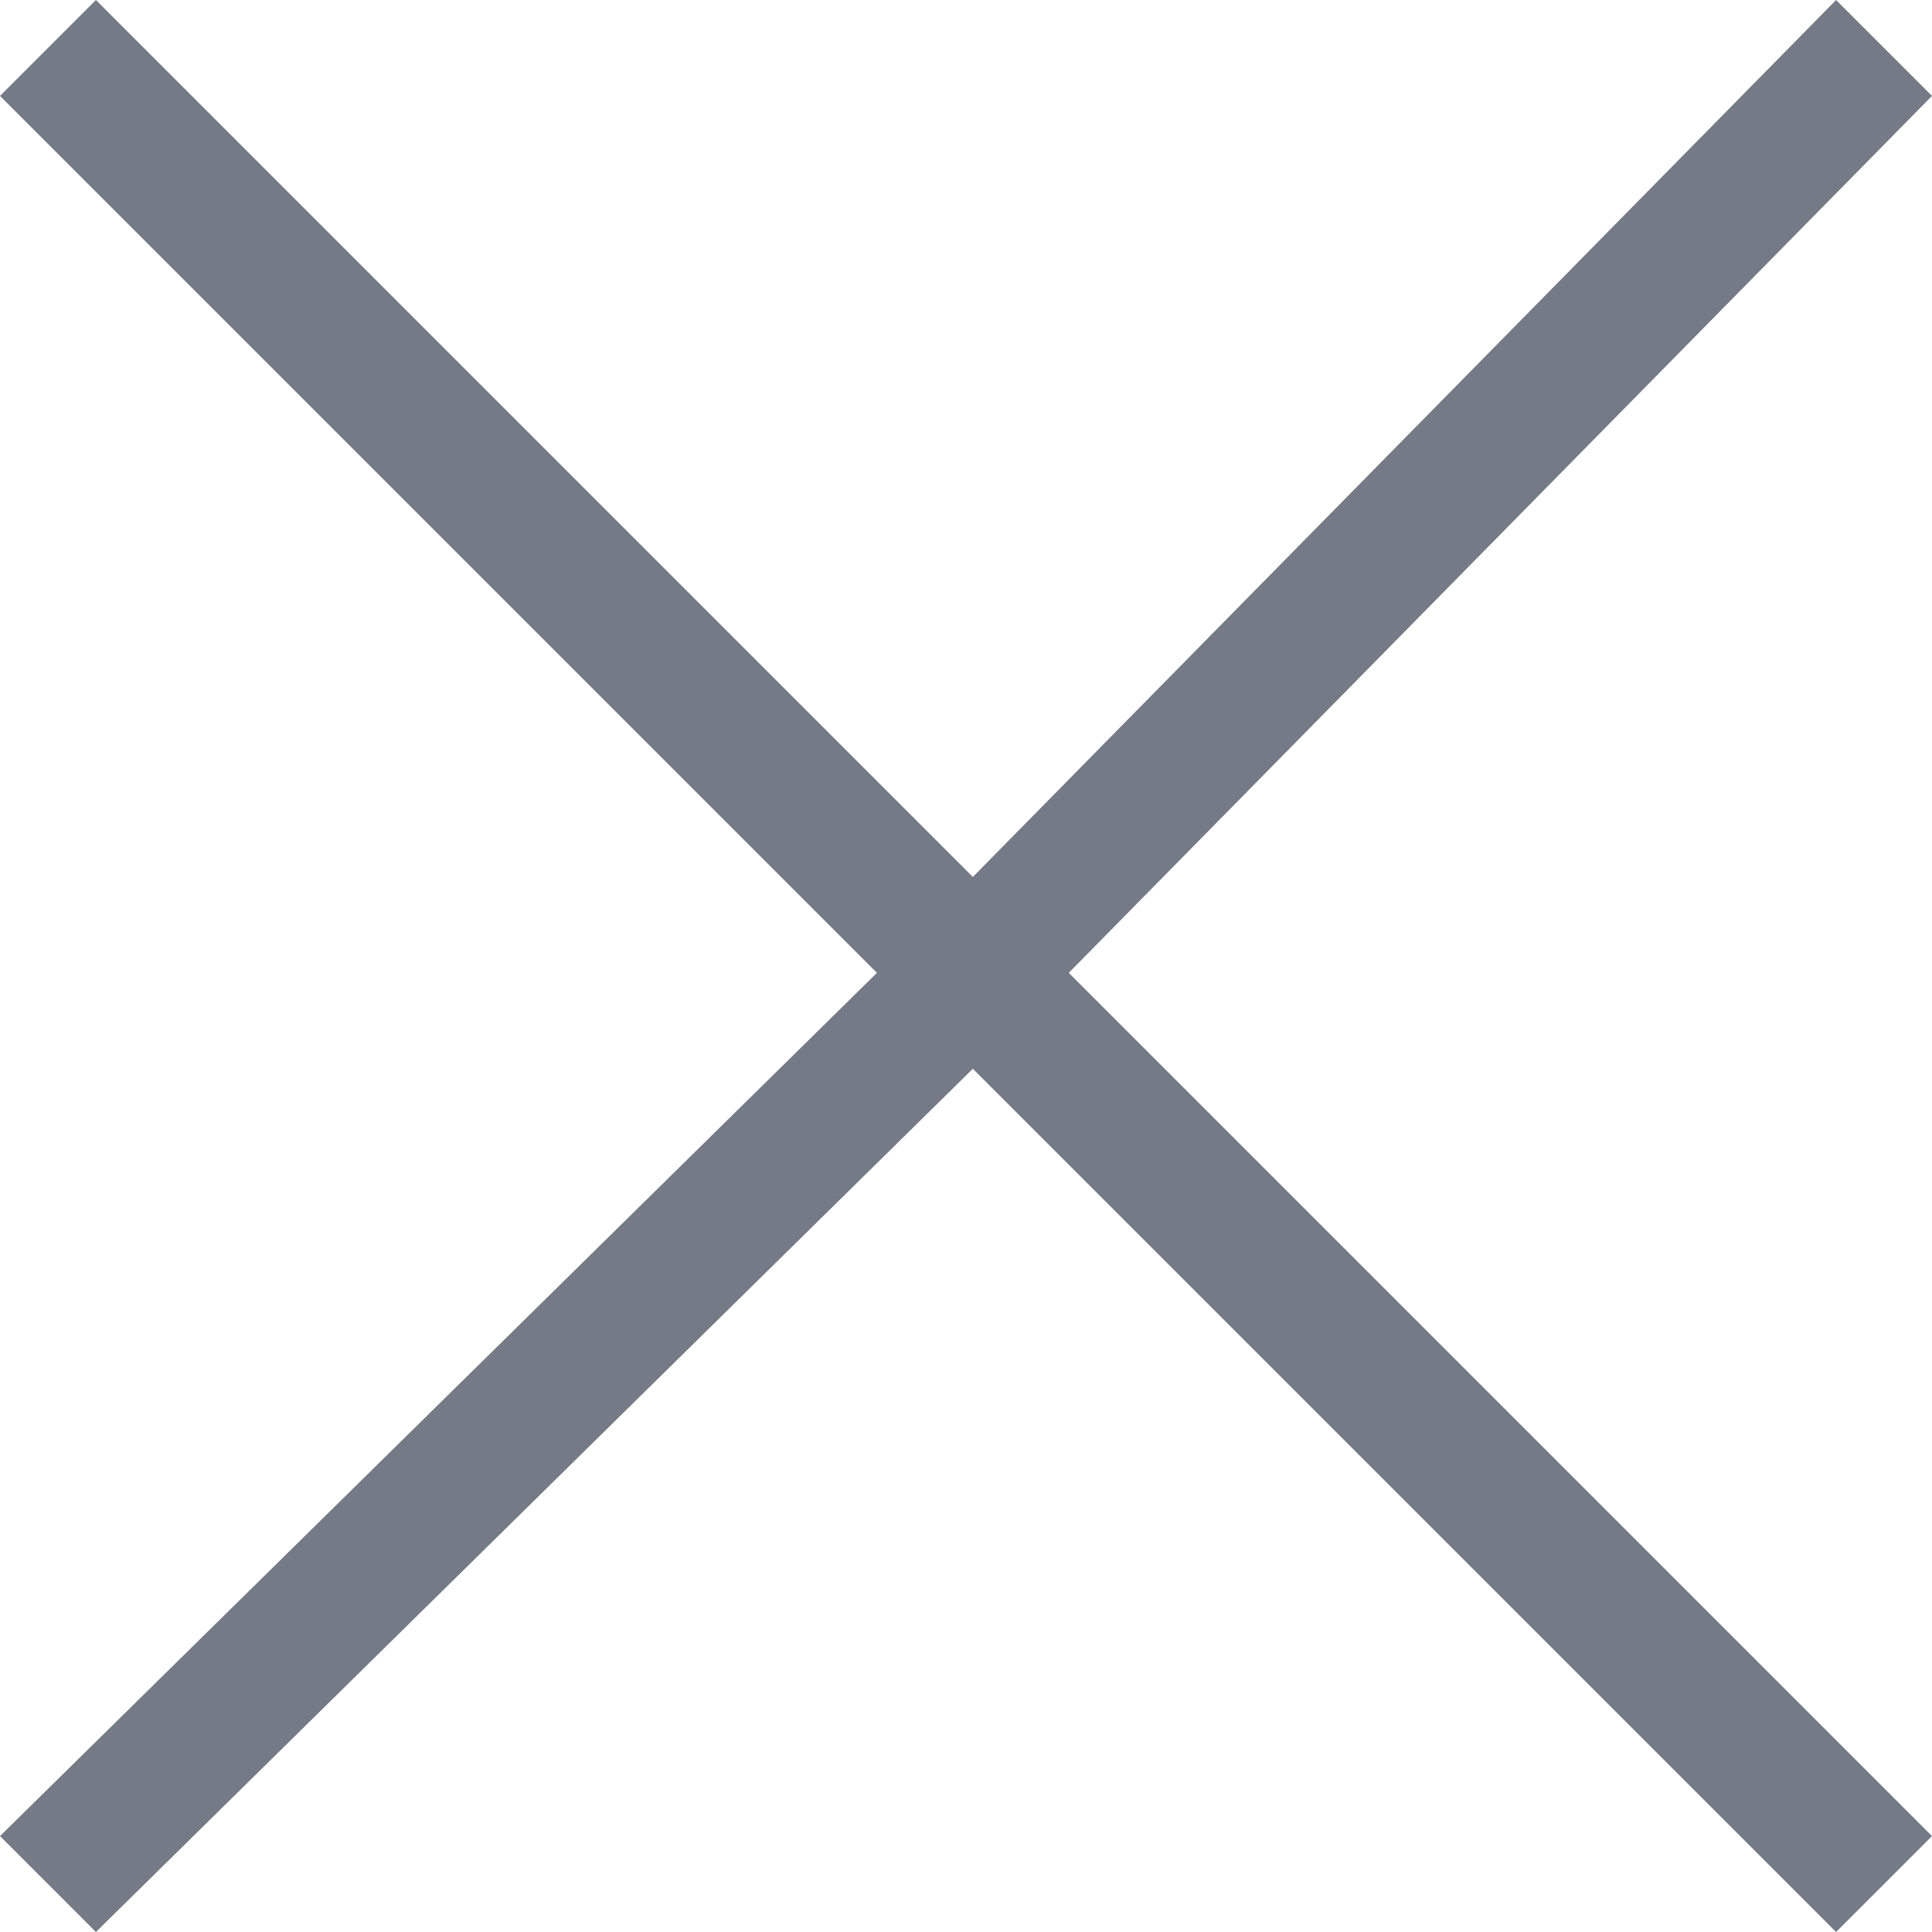
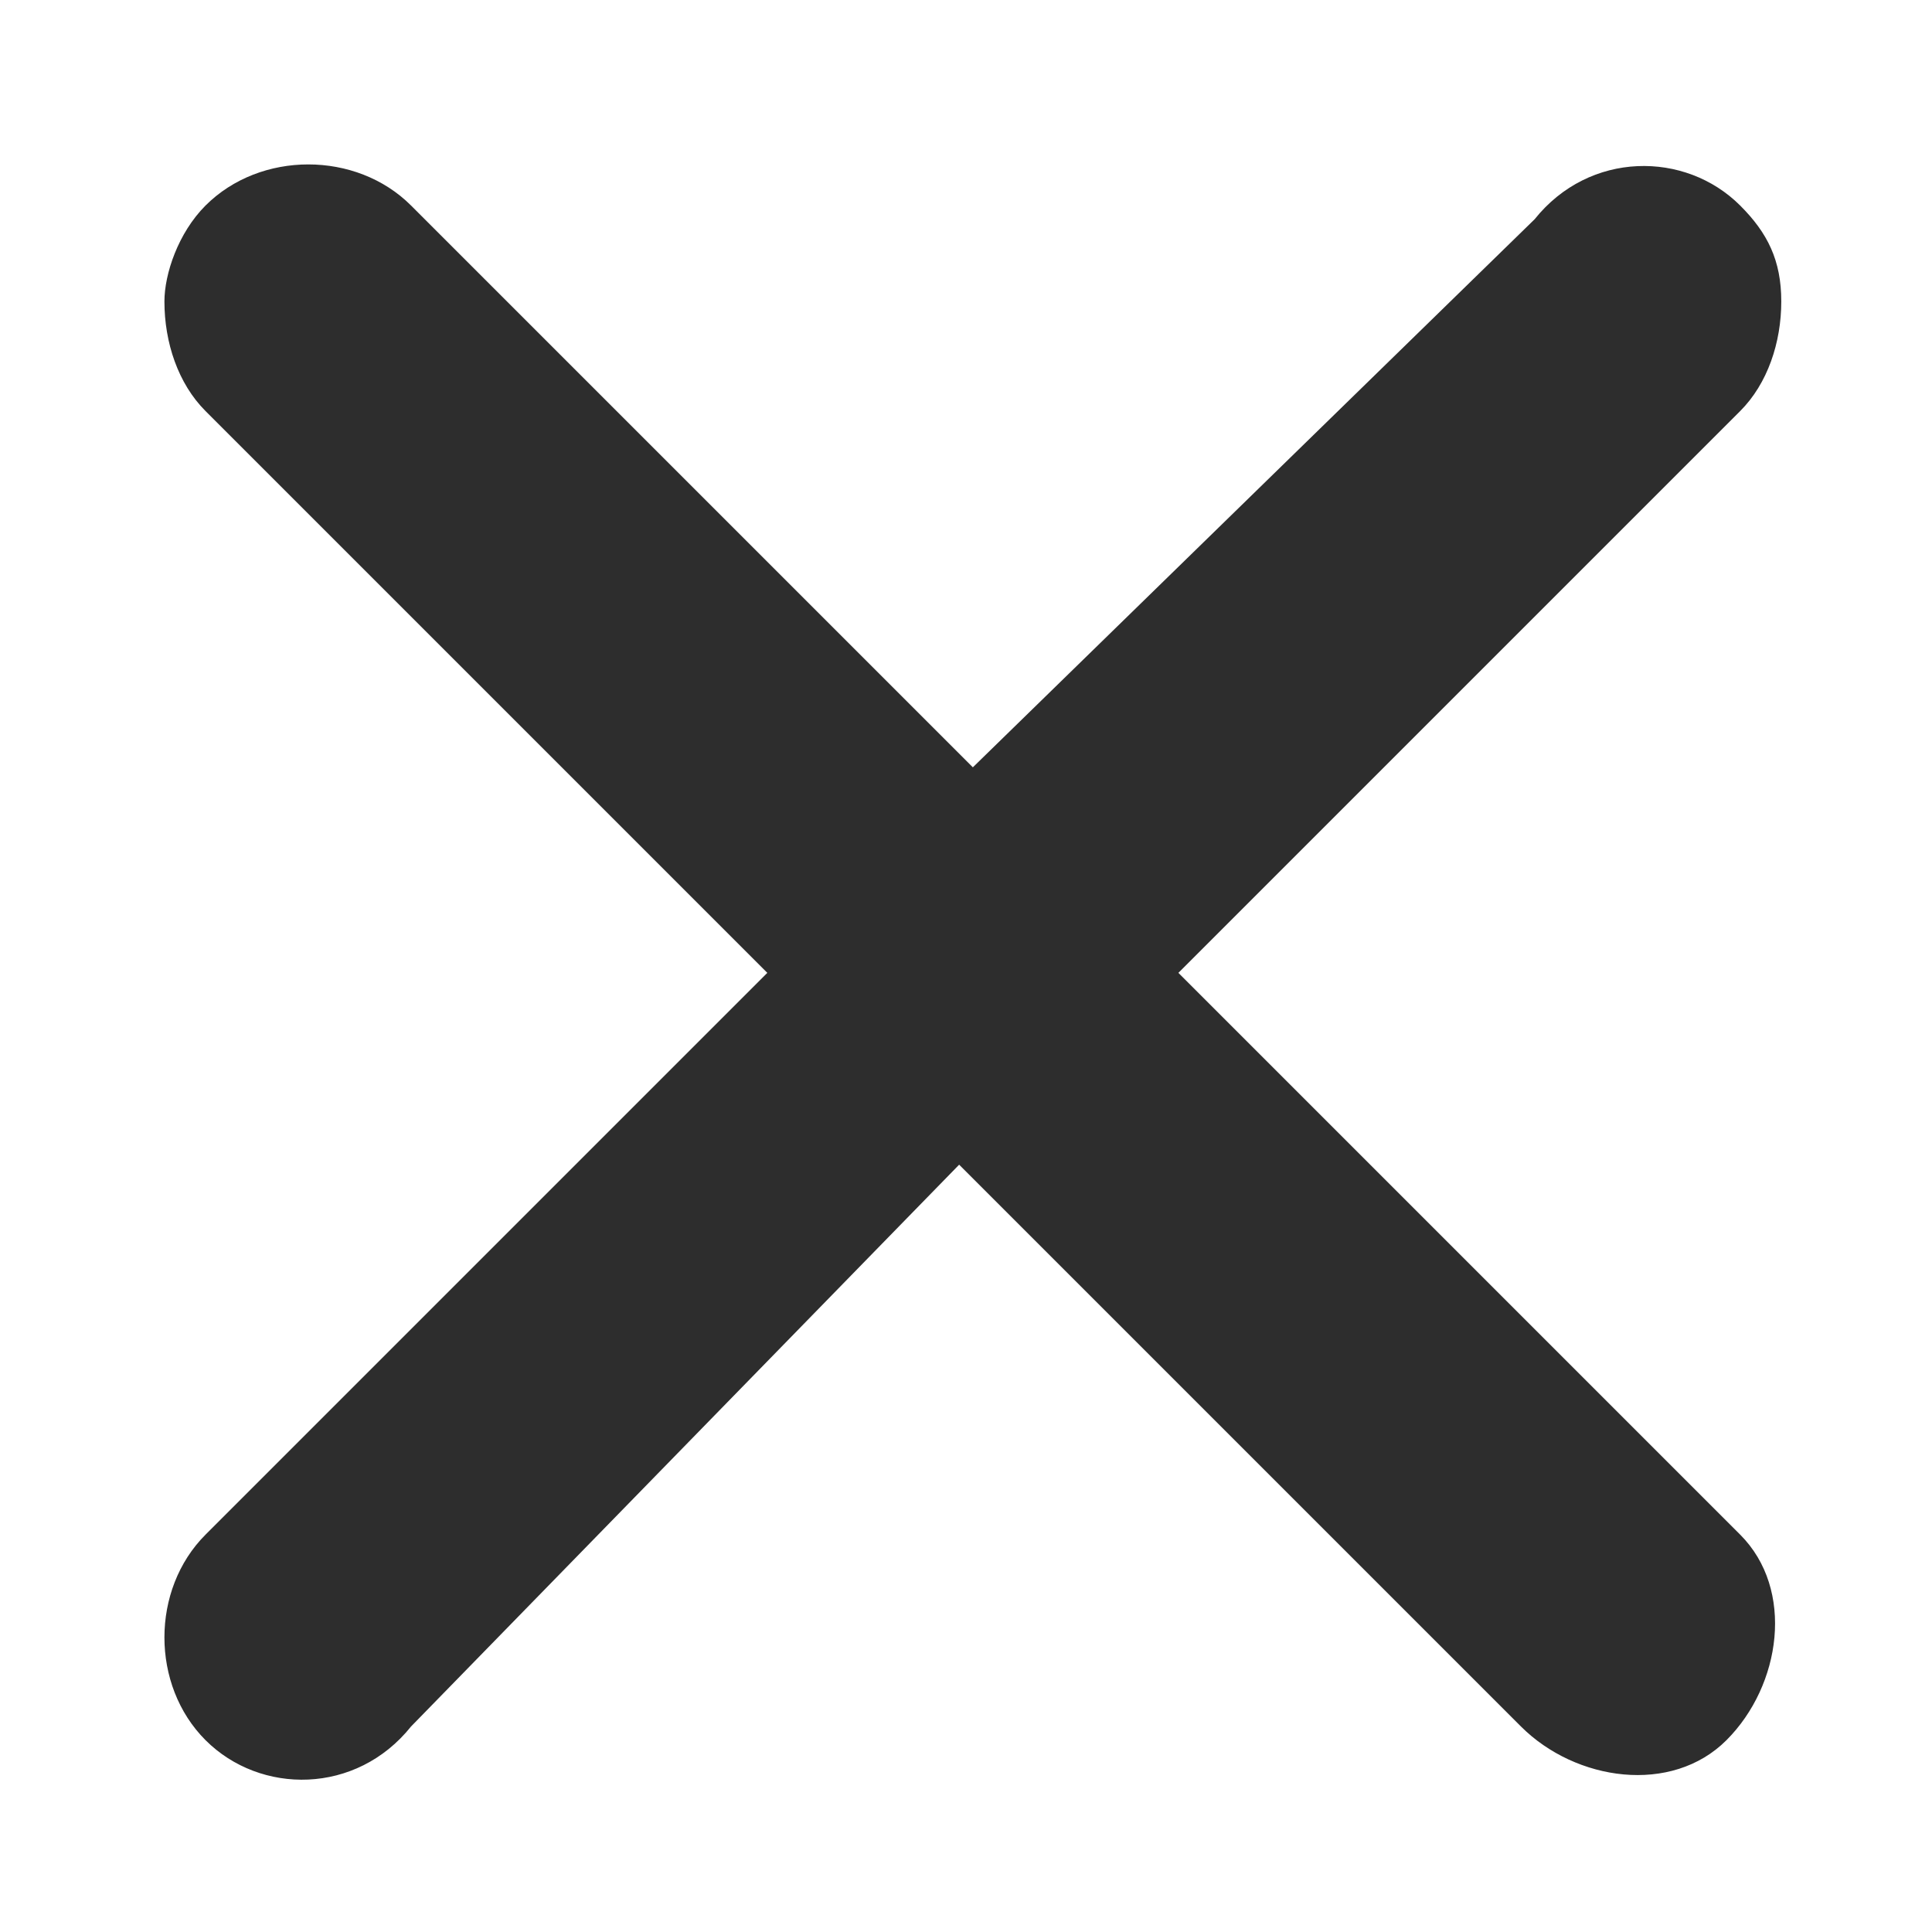
<svg xmlns="http://www.w3.org/2000/svg" version="1.1" id="Слой_1" x="0px" y="0px" width="14.1px" height="14.1px" viewBox="0 0 14.1 14.1" enable-background="new 0 0 14.1 14.1" xml:space="preserve">
-   <g>
-     <g>
-       <polygon fill-rule="evenodd" clip-rule="evenodd" fill="#747A86" points="14.1,0.7 13.4,0 7.1,6.4 0.7,0 0,0.7 6.4,7.1 0,13.4     0.7,14.1 7.1,7.8 13.4,14.1 14.1,13.4 7.8,7.1   " />
-     </g>
-   </g>
+   <path fill="#2D2D2D" d="M12.7,11.2L8.6,7.1L12.7,3C12.9,2.8,13,2.5,13,2.2s-0.1-0.5-0.3-0.7c-0.4-0.4-1.1-0.4-1.5,0.1l-4.1,4L3,1.5  c-0.4-0.4-1.1-0.4-1.5,0C1.3,1.7,1.2,2,1.2,2.2c0,0.3,0.1,0.6,0.3,0.8l4.1,4.1l-4.1,4.1c-0.4,0.4-0.4,1.1,0,1.5s1.1,0.4,1.5-0.1  L7,8.5l4.1,4.1c0.4,0.4,1.1,0.5,1.5,0.1S13.1,11.6,12.7,11.2z" />
</svg>
